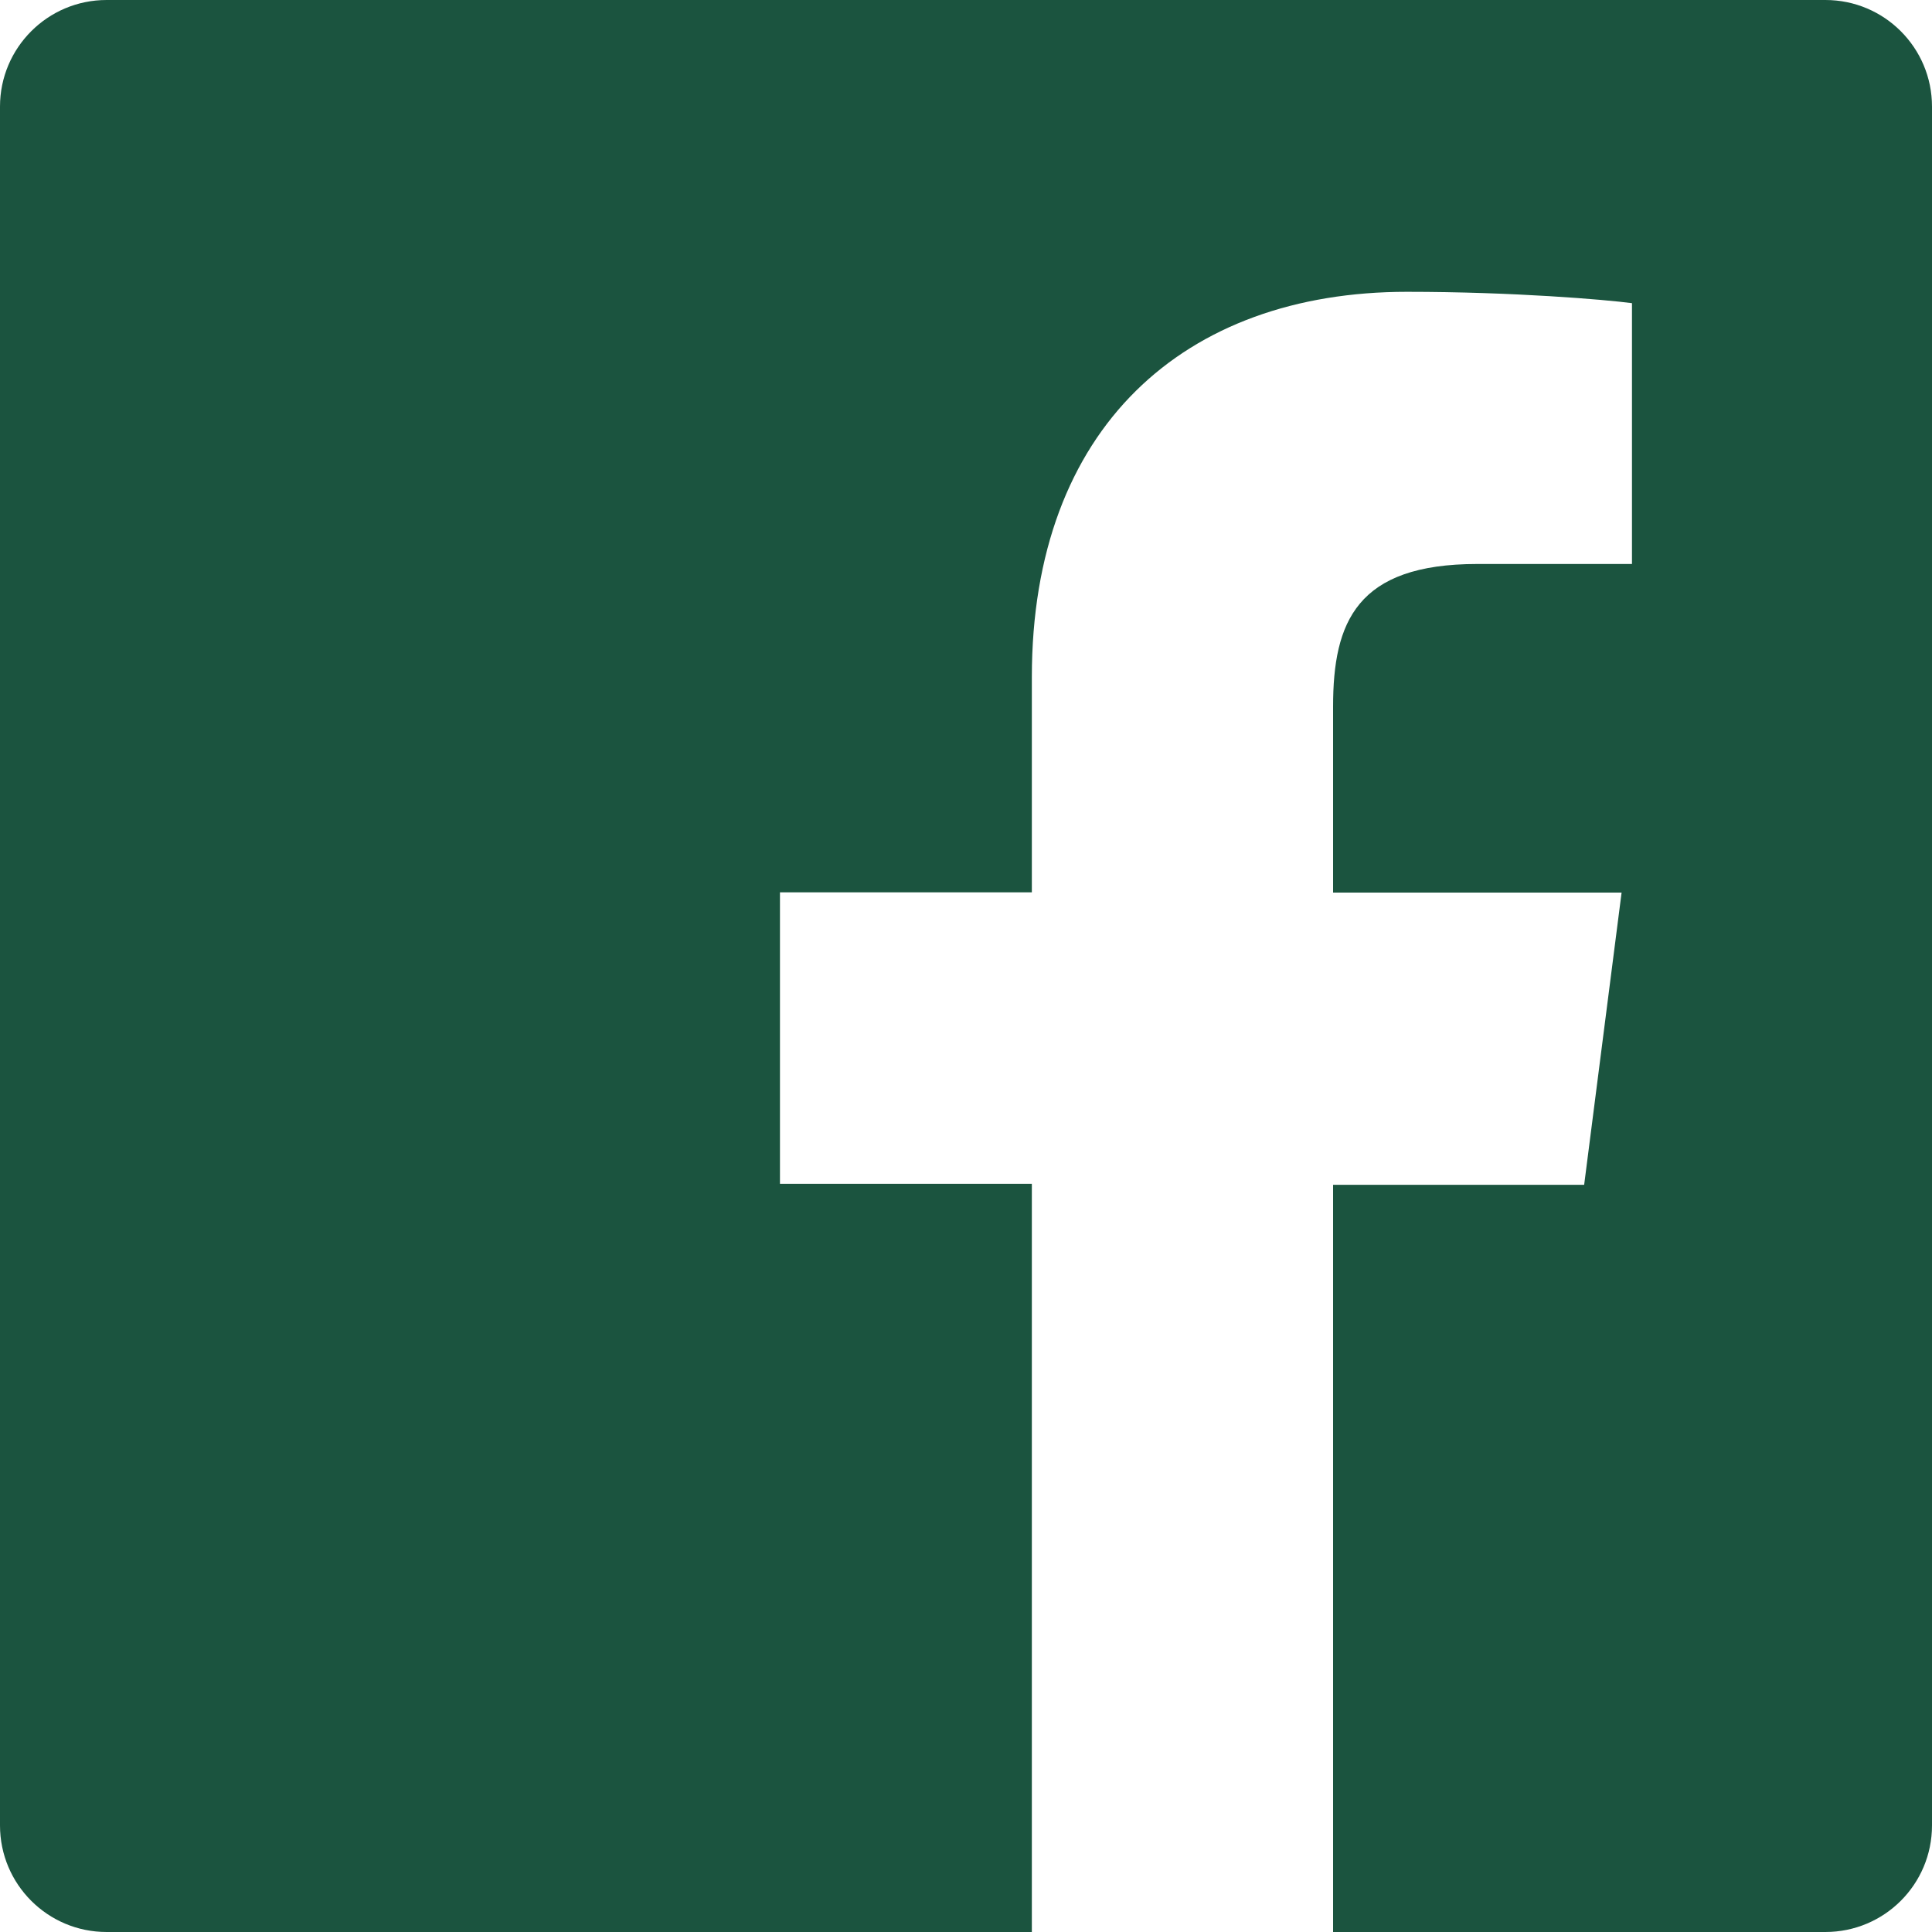
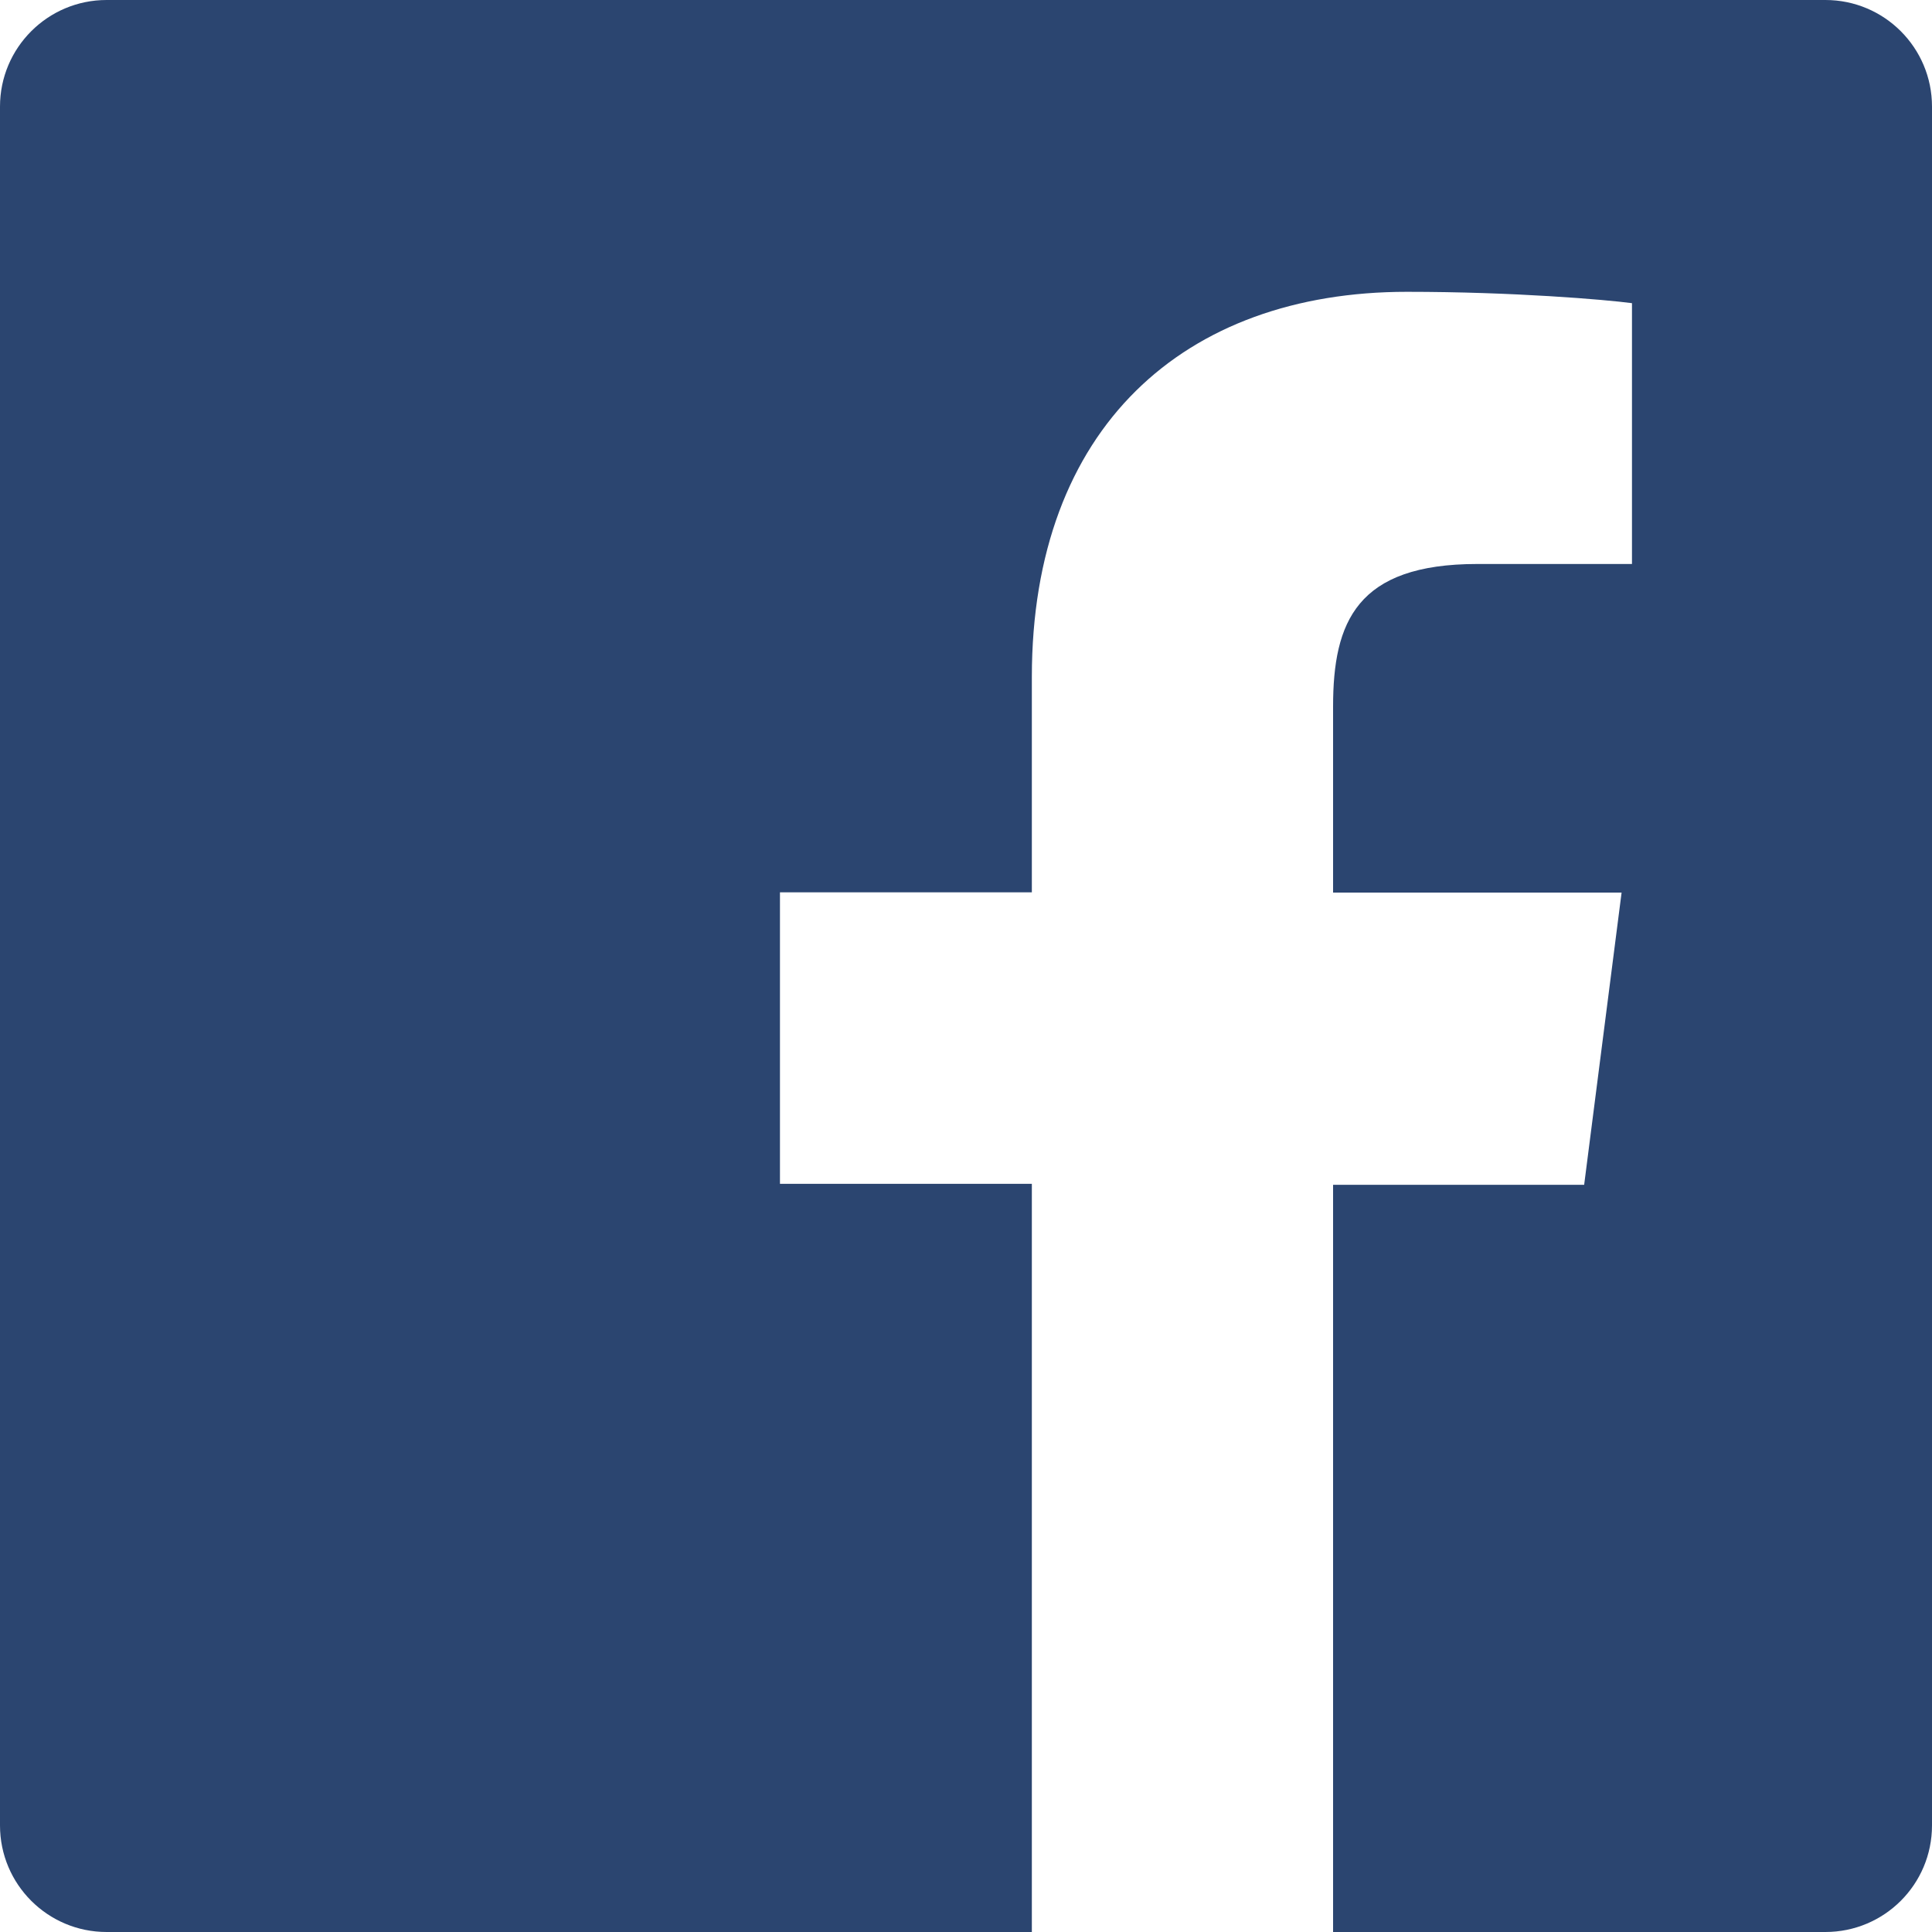
<svg xmlns="http://www.w3.org/2000/svg" viewBox="0 0 24 24">
-   <path fill="#1b543f" d="M22.676 0H1.324C.593 0 0 .593 0 1.324v21.352C0 23.408.593 24 1.324 24h11.494v-9.294H9.689v-3.621h3.129V8.41c0-3.099 1.894-4.785 4.659-4.785 1.325 0 2.464.097 2.796.141v3.24h-1.921c-1.5 0-1.792.721-1.792 1.771v2.311h3.584l-.465 3.63H16.56V24h6.115c.733 0 1.325-.592 1.325-1.324V1.324C24 .593 23.408 0 22.676 0" />
+   <path fill="#2b4570" d="M22.676 0H1.324C.593 0 0 .593 0 1.324v21.352C0 23.408.593 24 1.324 24h11.494v-9.294H9.689v-3.621h3.129V8.41c0-3.099 1.894-4.785 4.659-4.785 1.325 0 2.464.097 2.796.141v3.24h-1.921c-1.5 0-1.792.721-1.792 1.771v2.311h3.584l-.465 3.63H16.56V24h6.115c.733 0 1.325-.592 1.325-1.324V1.324C24 .593 23.408 0 22.676 0" />
</svg>
